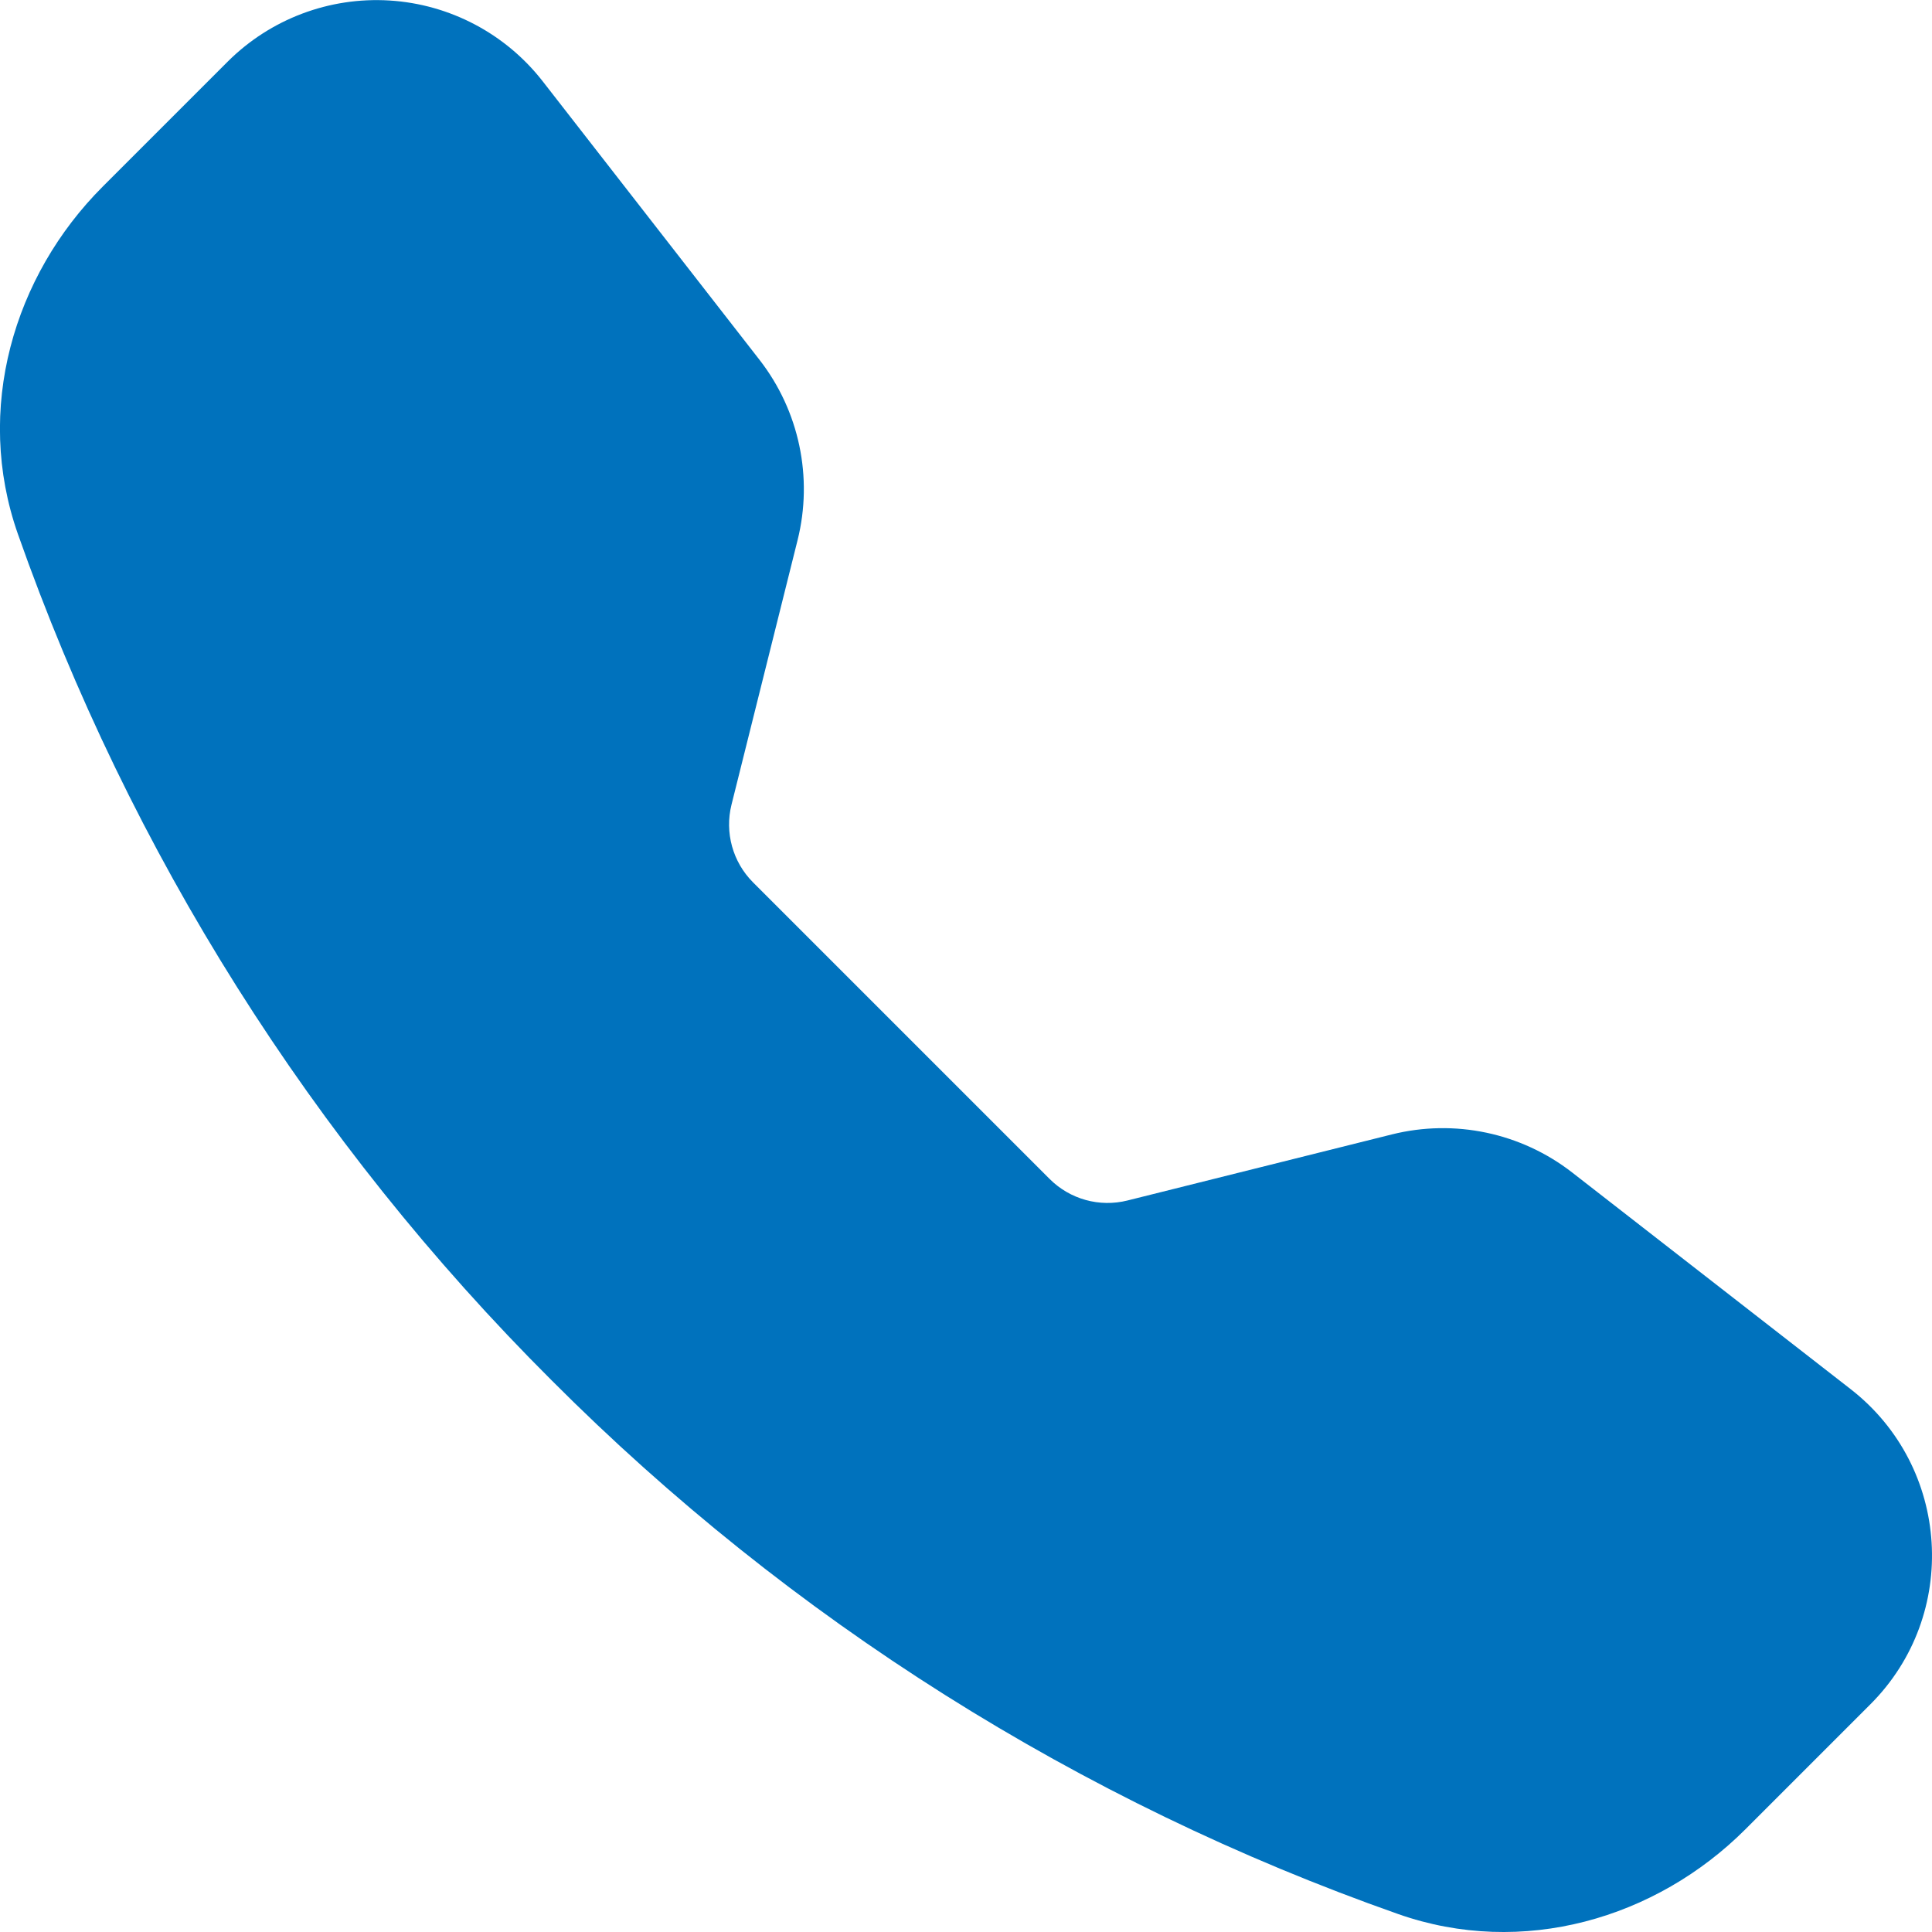
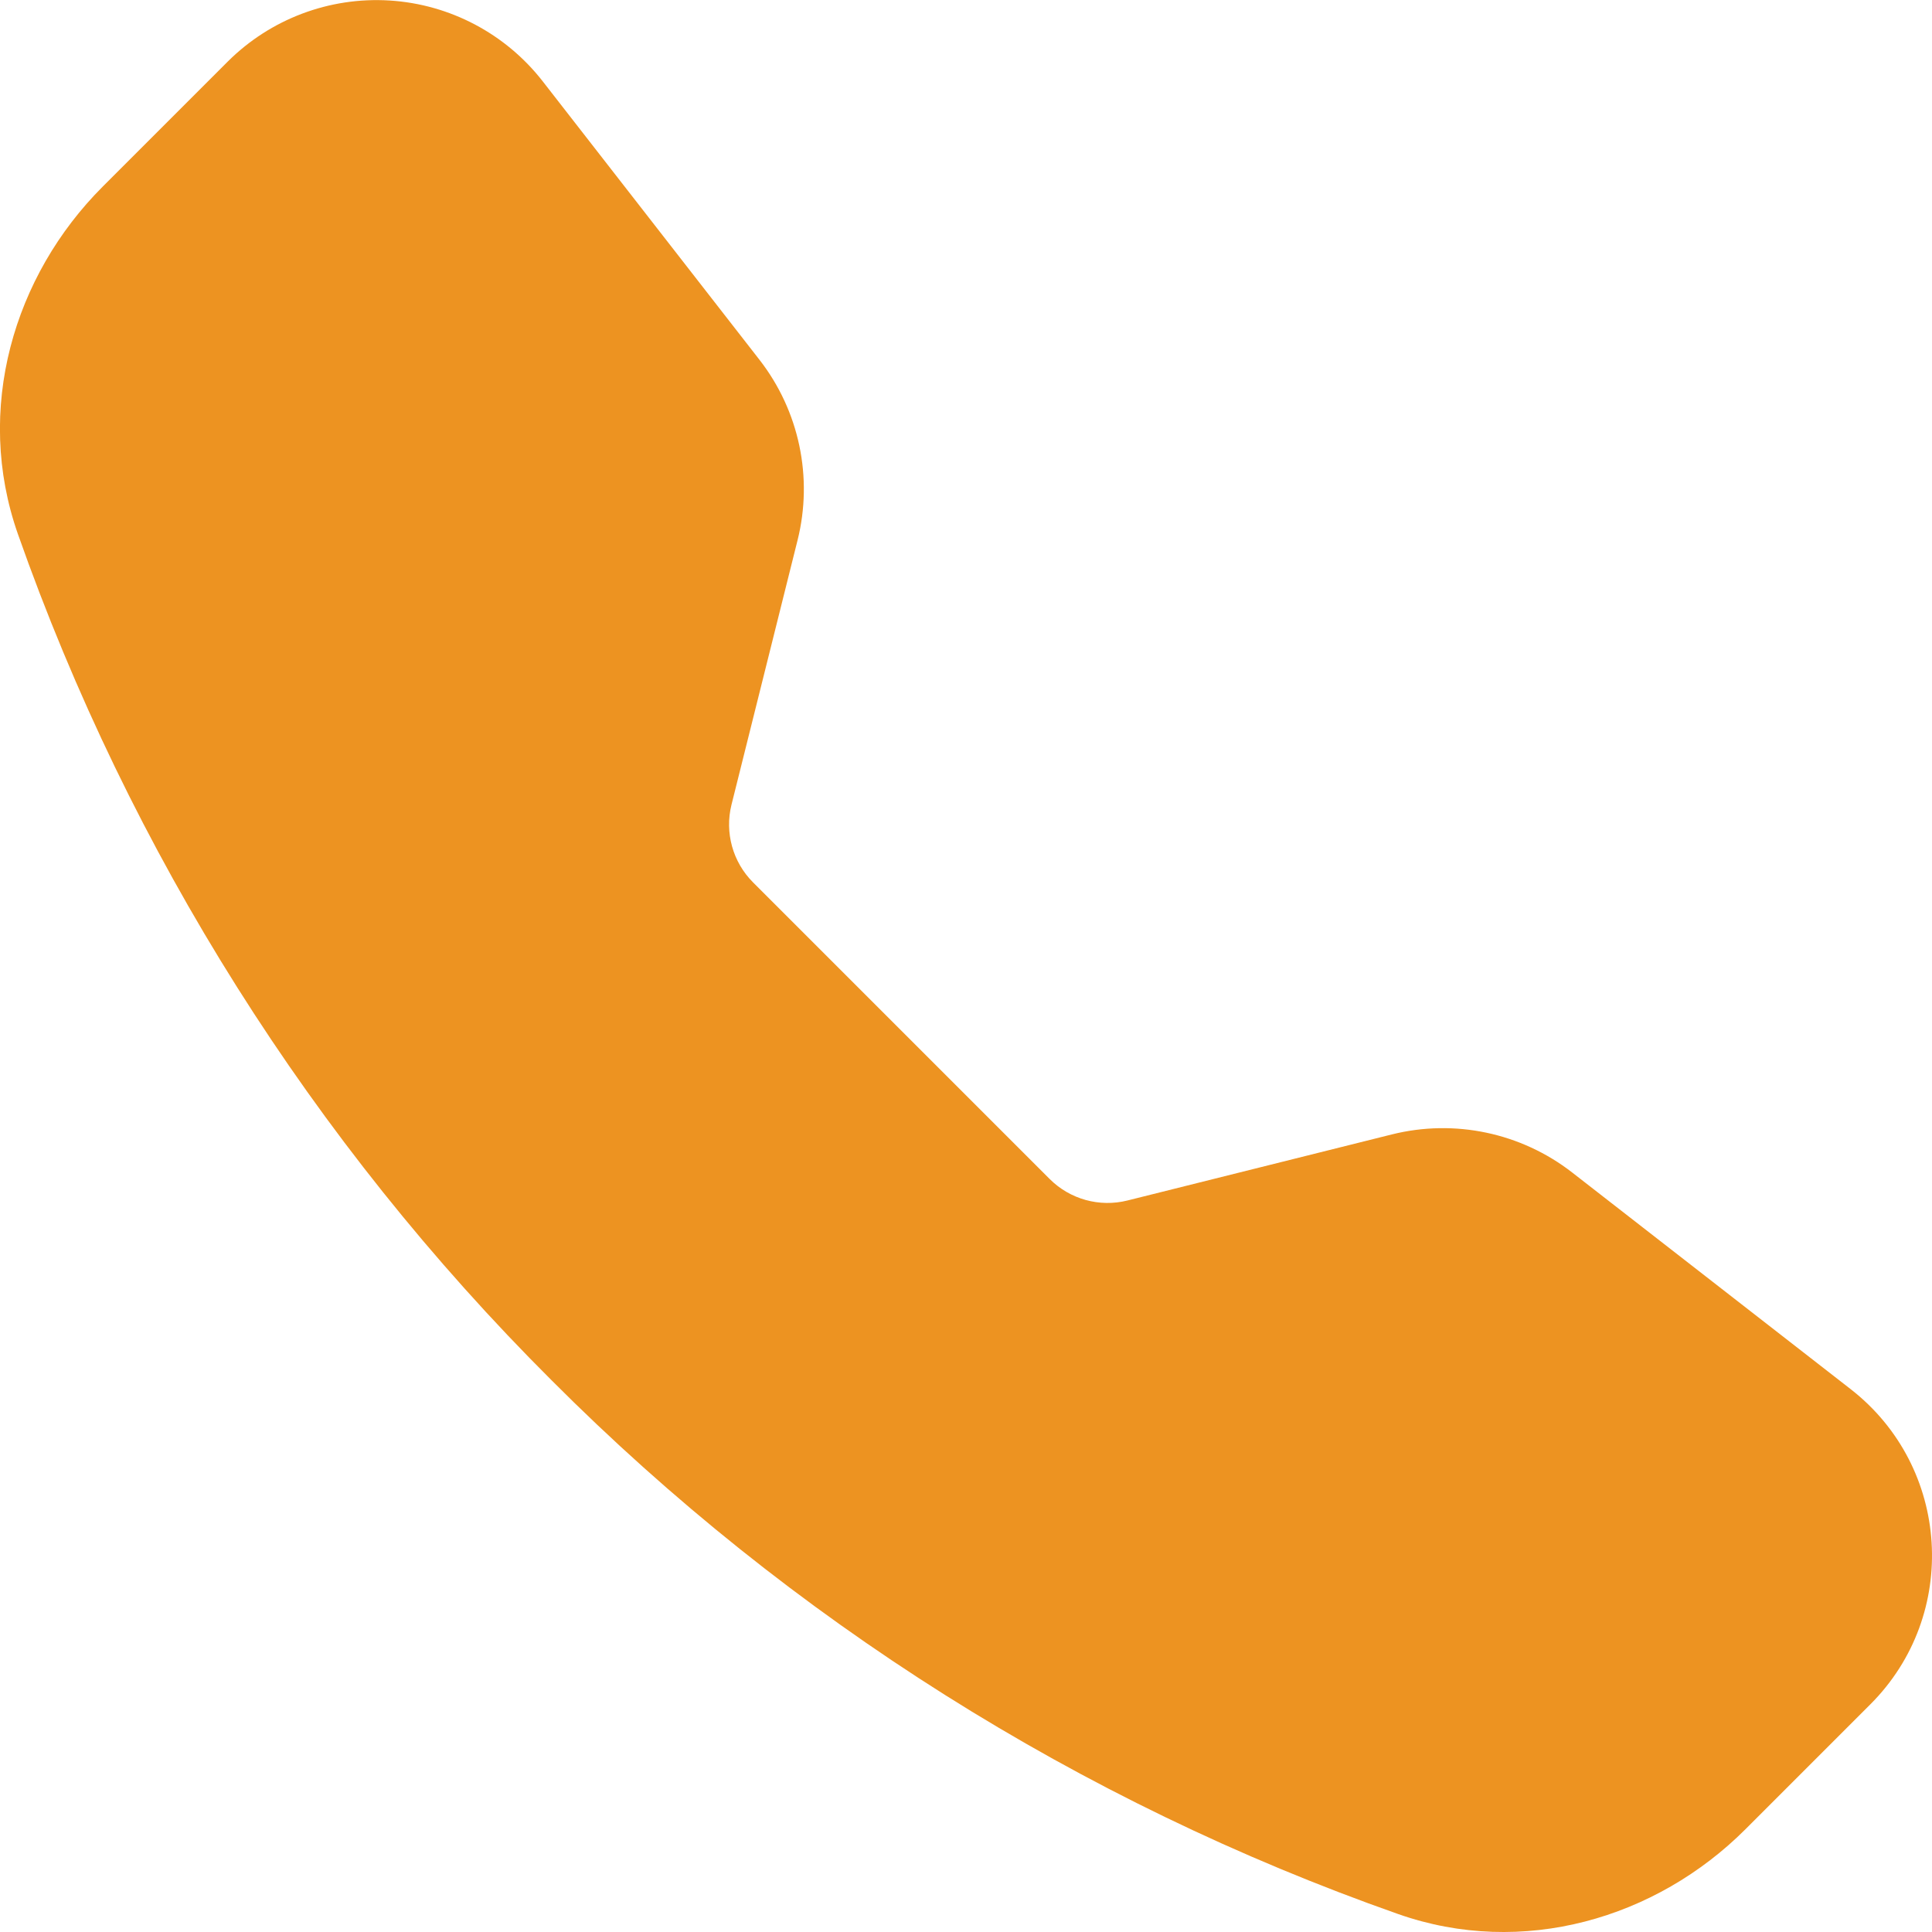
- <svg xmlns="http://www.w3.org/2000/svg" width="30" height="30" fill="currentColor" class="bi bi-telephone-fill" viewBox="0 0 16 16" style=" color: #0072bd;">
+ <svg xmlns="http://www.w3.org/2000/svg" width="30" height="30" fill="currentColor" class="bi bi-telephone-fill" viewBox="0 0 16 16" style=" color: #ED9321;">
  <path fill-rule="evenodd" d="M1.885.511a1.745 1.745 0 0 1 2.61.163L6.29 2.98c.329.423.445.974.315 1.494l-.547 2.19a.678.678 0 0 0 .178.643l2.457 2.457a.678.678 0 0 0 .644.178l2.189-.547a1.745 1.745 0 0 1 1.494.315l2.306 1.794c.829.645.905 1.87.163 2.611l-1.034 1.034c-.74.74-1.846 1.065-2.877.702a18.634 18.634 0 0 1-7.01-4.42 18.634 18.634 0 0 1-4.42-7.009c-.362-1.03-.037-2.137.703-2.877L1.885.511z" />
</svg>
